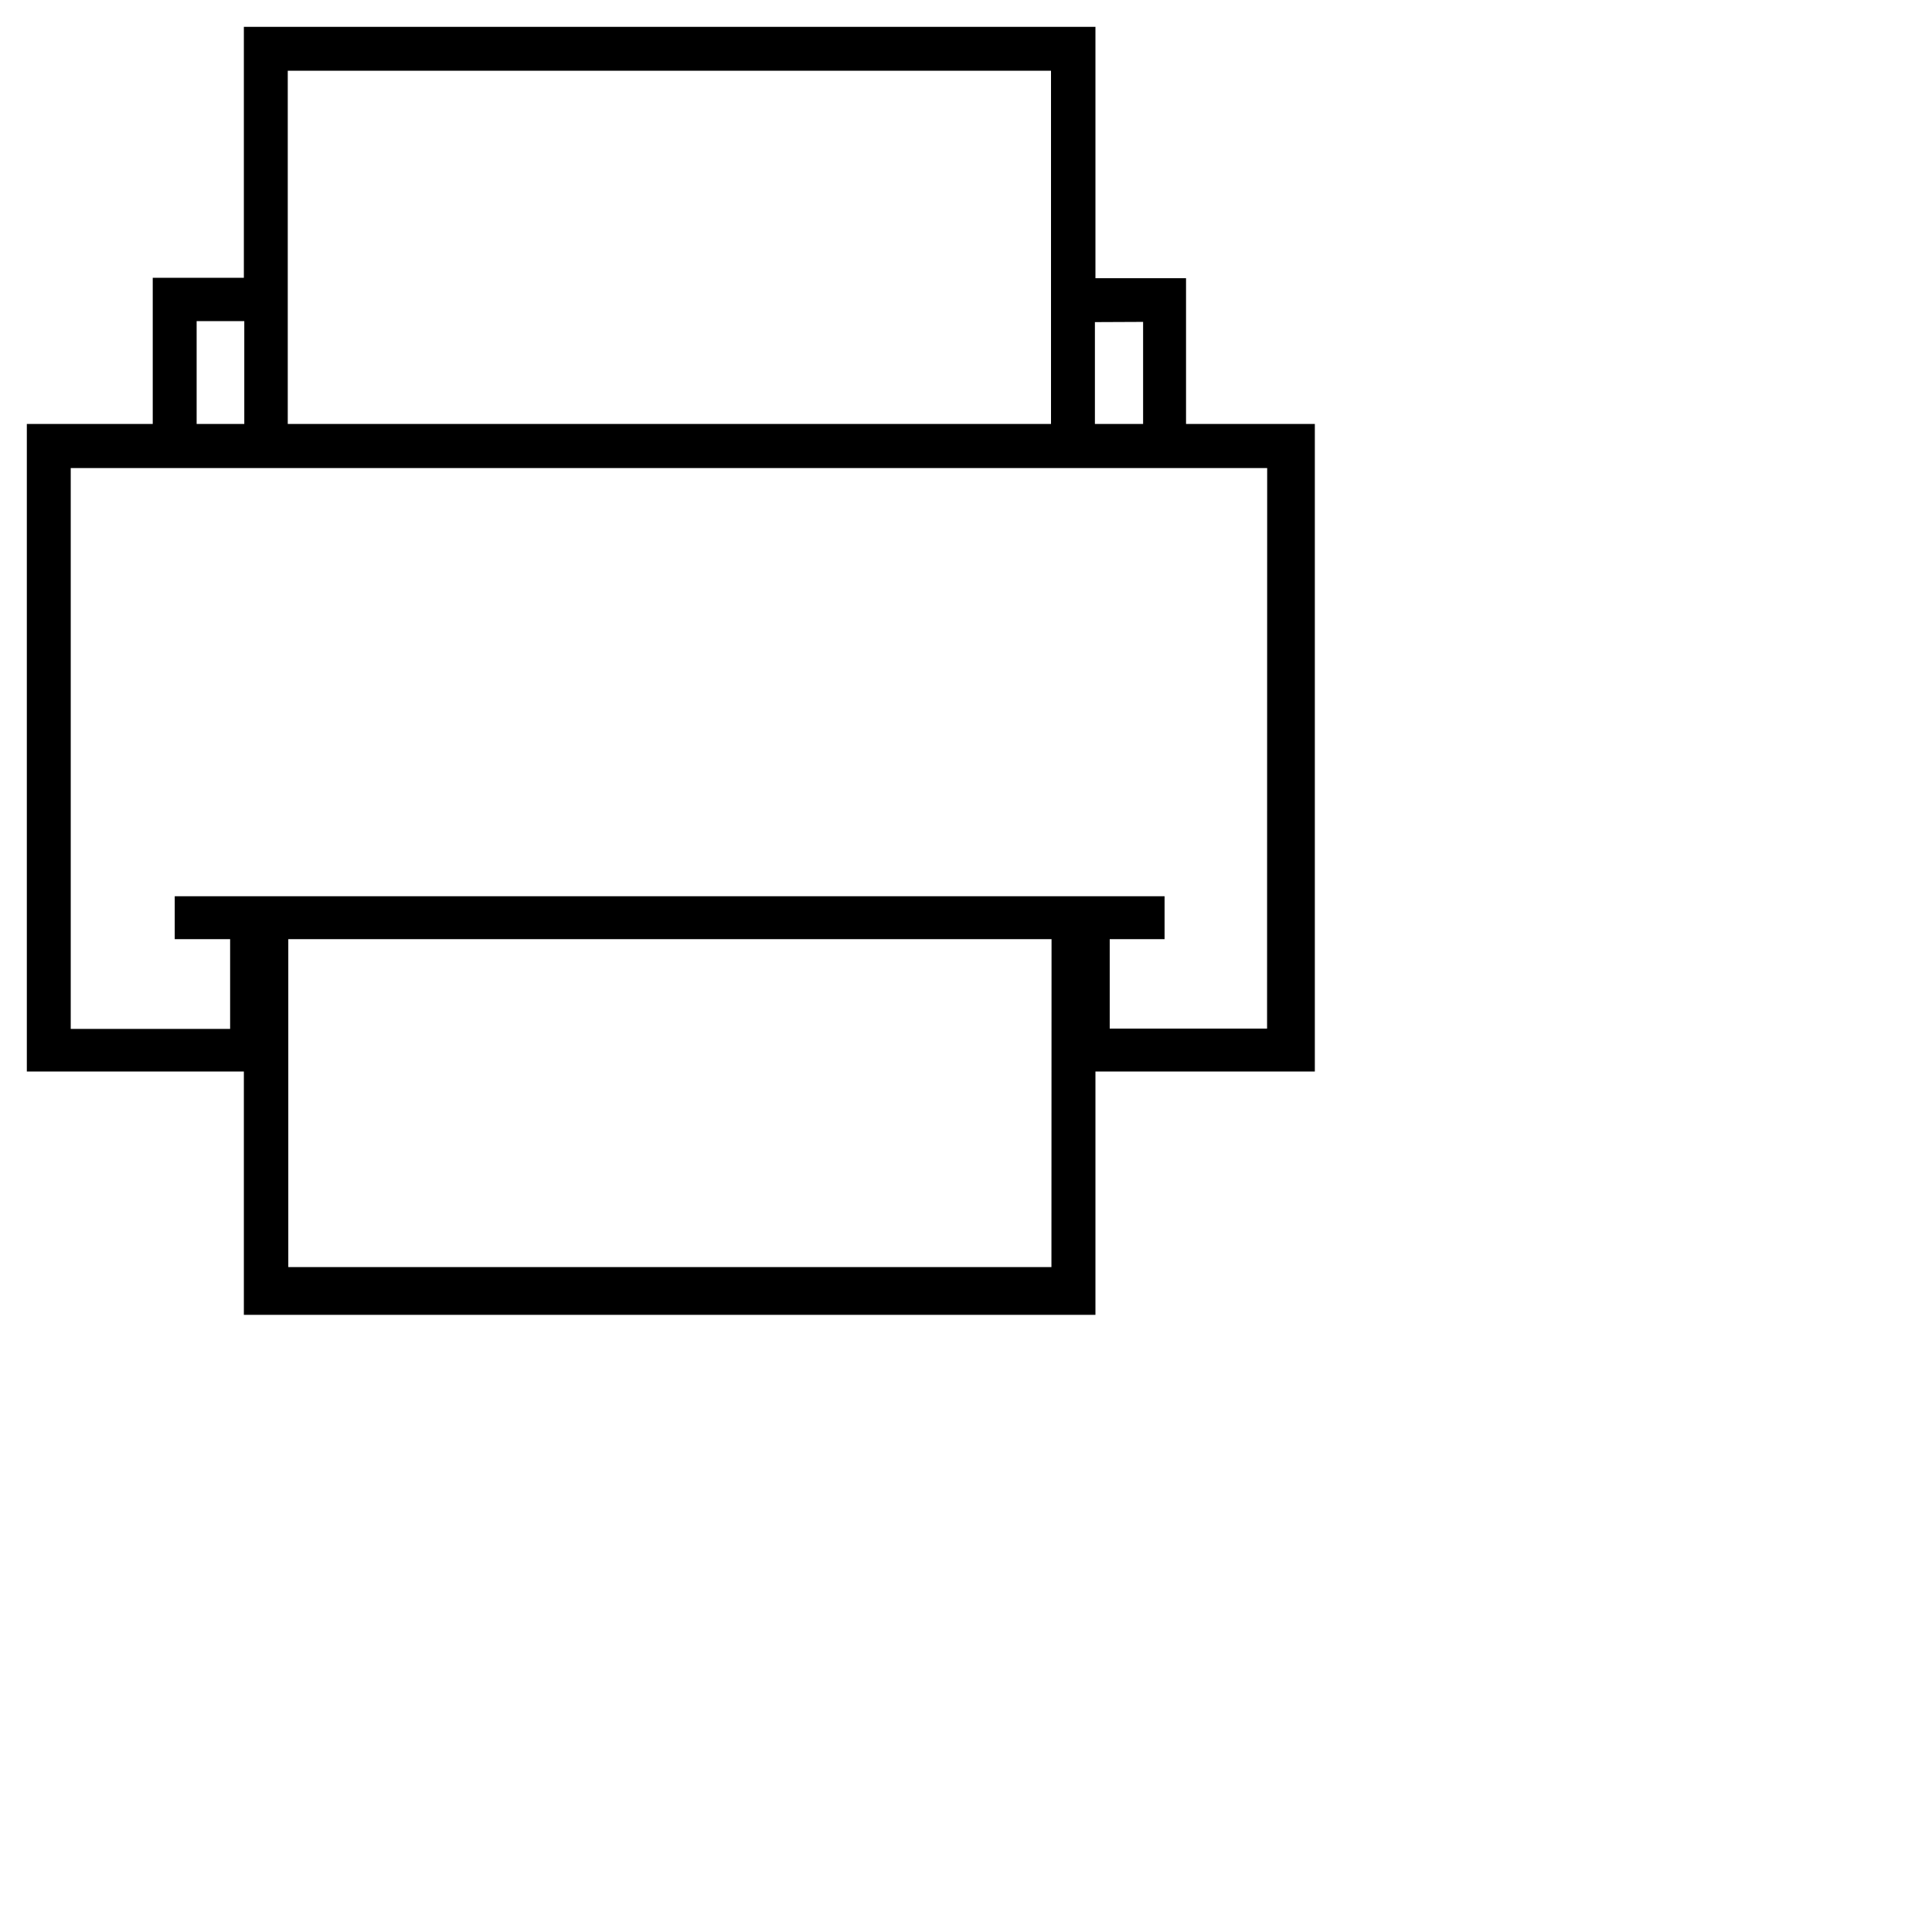
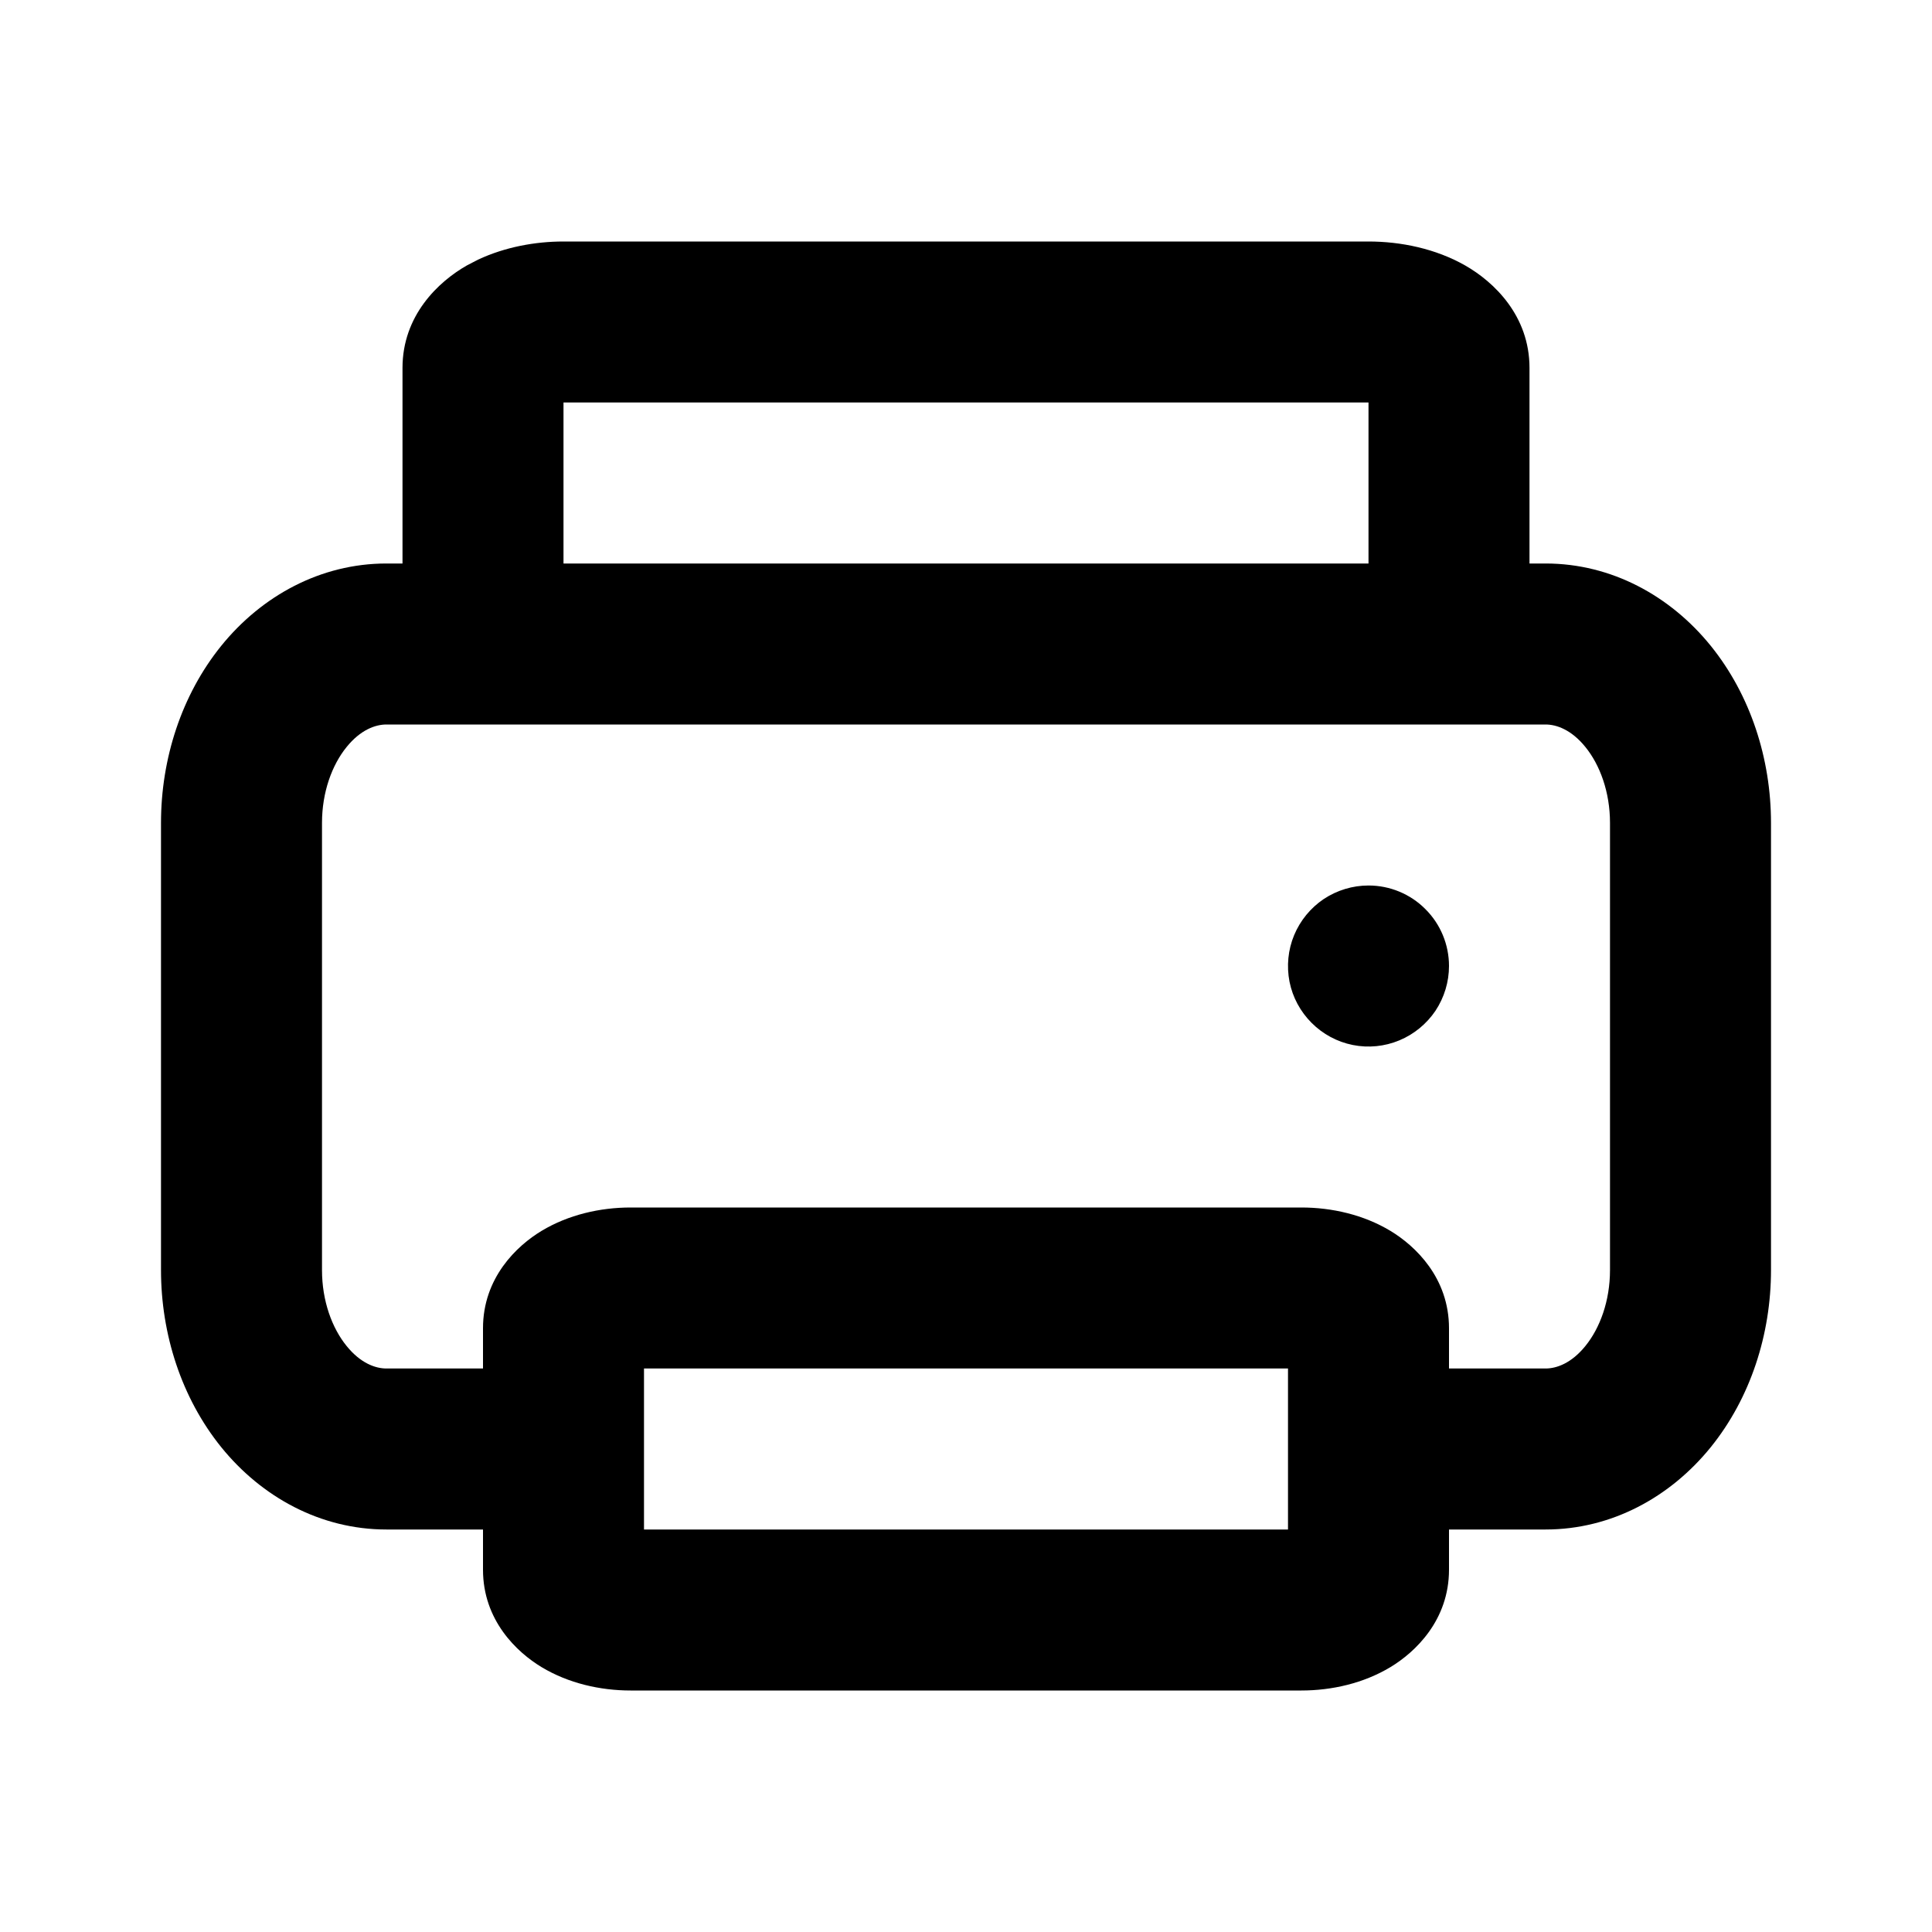
<svg xmlns="http://www.w3.org/2000/svg" viewBox="0 0 18 18">
-   <path d="M12.25 3.95H11.05V2.592H10.206V0.25H2.272V2.588H1.423V3.95H0.25V9.983H2.272V12.25H10.206V9.983H12.25V3.95ZM10.65 2.999V3.95H10.201V3.001L10.65 2.999ZM2.681 0.659H9.792V3.95H2.681V0.659ZM1.832 2.992H2.276V3.95H1.832V2.992ZM9.796 11.805H2.686V8.75H9.797L9.796 11.805ZM11.805 9.583H10.339V8.75H10.85V8.35H1.628V8.75H2.144V9.586H0.659V4.361H11.806L11.805 9.583Z" stroke-width="0.5" />
+   <path d="M6 14.25H12V12.75H6V14.25ZM5.25 5.25H12.75V3.75H5.25V5.25ZM13.5 12.75H14.4C14.502 12.75 14.641 12.701 14.771 12.54C14.906 12.374 15 12.121 15 11.833V7.667C15 7.379 14.906 7.126 14.771 6.96C14.641 6.799 14.502 6.75 14.4 6.75H3.6C3.498 6.75 3.359 6.799 3.229 6.96C3.094 7.126 3 7.379 3 7.667V11.833C3 12.121 3.094 12.374 3.229 12.54C3.359 12.701 3.498 12.75 3.6 12.75H4.5V12.375C4.5 11.905 4.814 11.607 5.047 11.467C5.295 11.318 5.59 11.25 5.875 11.25H12.125C12.41 11.25 12.705 11.318 12.953 11.467C13.186 11.607 13.5 11.905 13.5 12.375V12.75ZM14.25 5.25H14.4C15.014 5.25 15.562 5.552 15.938 6.016C16.31 6.476 16.5 7.071 16.5 7.667V11.833C16.5 12.429 16.31 13.024 15.938 13.484C15.562 13.948 15.014 14.25 14.4 14.25H13.5V14.625C13.5 15.095 13.186 15.393 12.953 15.533C12.705 15.682 12.41 15.75 12.125 15.75H5.875C5.59 15.75 5.295 15.682 5.047 15.533C4.814 15.393 4.5 15.095 4.5 14.625V14.25H3.6C2.986 14.25 2.438 13.948 2.062 13.484C1.69 13.024 1.5 12.429 1.5 11.833V7.667C1.5 7.071 1.69 6.476 2.062 6.016C2.438 5.552 2.986 5.25 3.6 5.25H3.75V3.428C3.75 2.939 4.084 2.625 4.348 2.474L4.454 2.419C4.706 2.301 4.988 2.25 5.25 2.25H12.75C13.05 2.25 13.375 2.316 13.652 2.474C13.916 2.625 14.25 2.939 14.25 3.428V5.25Z" />
+   <path d="M13.374 9.417C13.456 9.293 13.5 9.148 13.5 9C13.5 8.801 13.421 8.61 13.28 8.47C13.14 8.329 12.949 8.25 12.75 8.25C12.602 8.25 12.457 8.294 12.333 8.376C12.21 8.459 12.114 8.576 12.057 8.713C12 8.85 11.986 9.001 12.014 9.146C12.043 9.292 12.115 9.425 12.22 9.53C12.325 9.635 12.458 9.707 12.604 9.736C12.749 9.765 12.9 9.75 13.037 9.693C13.174 9.636 13.291 9.54 13.374 9.417Z" />
</svg>
